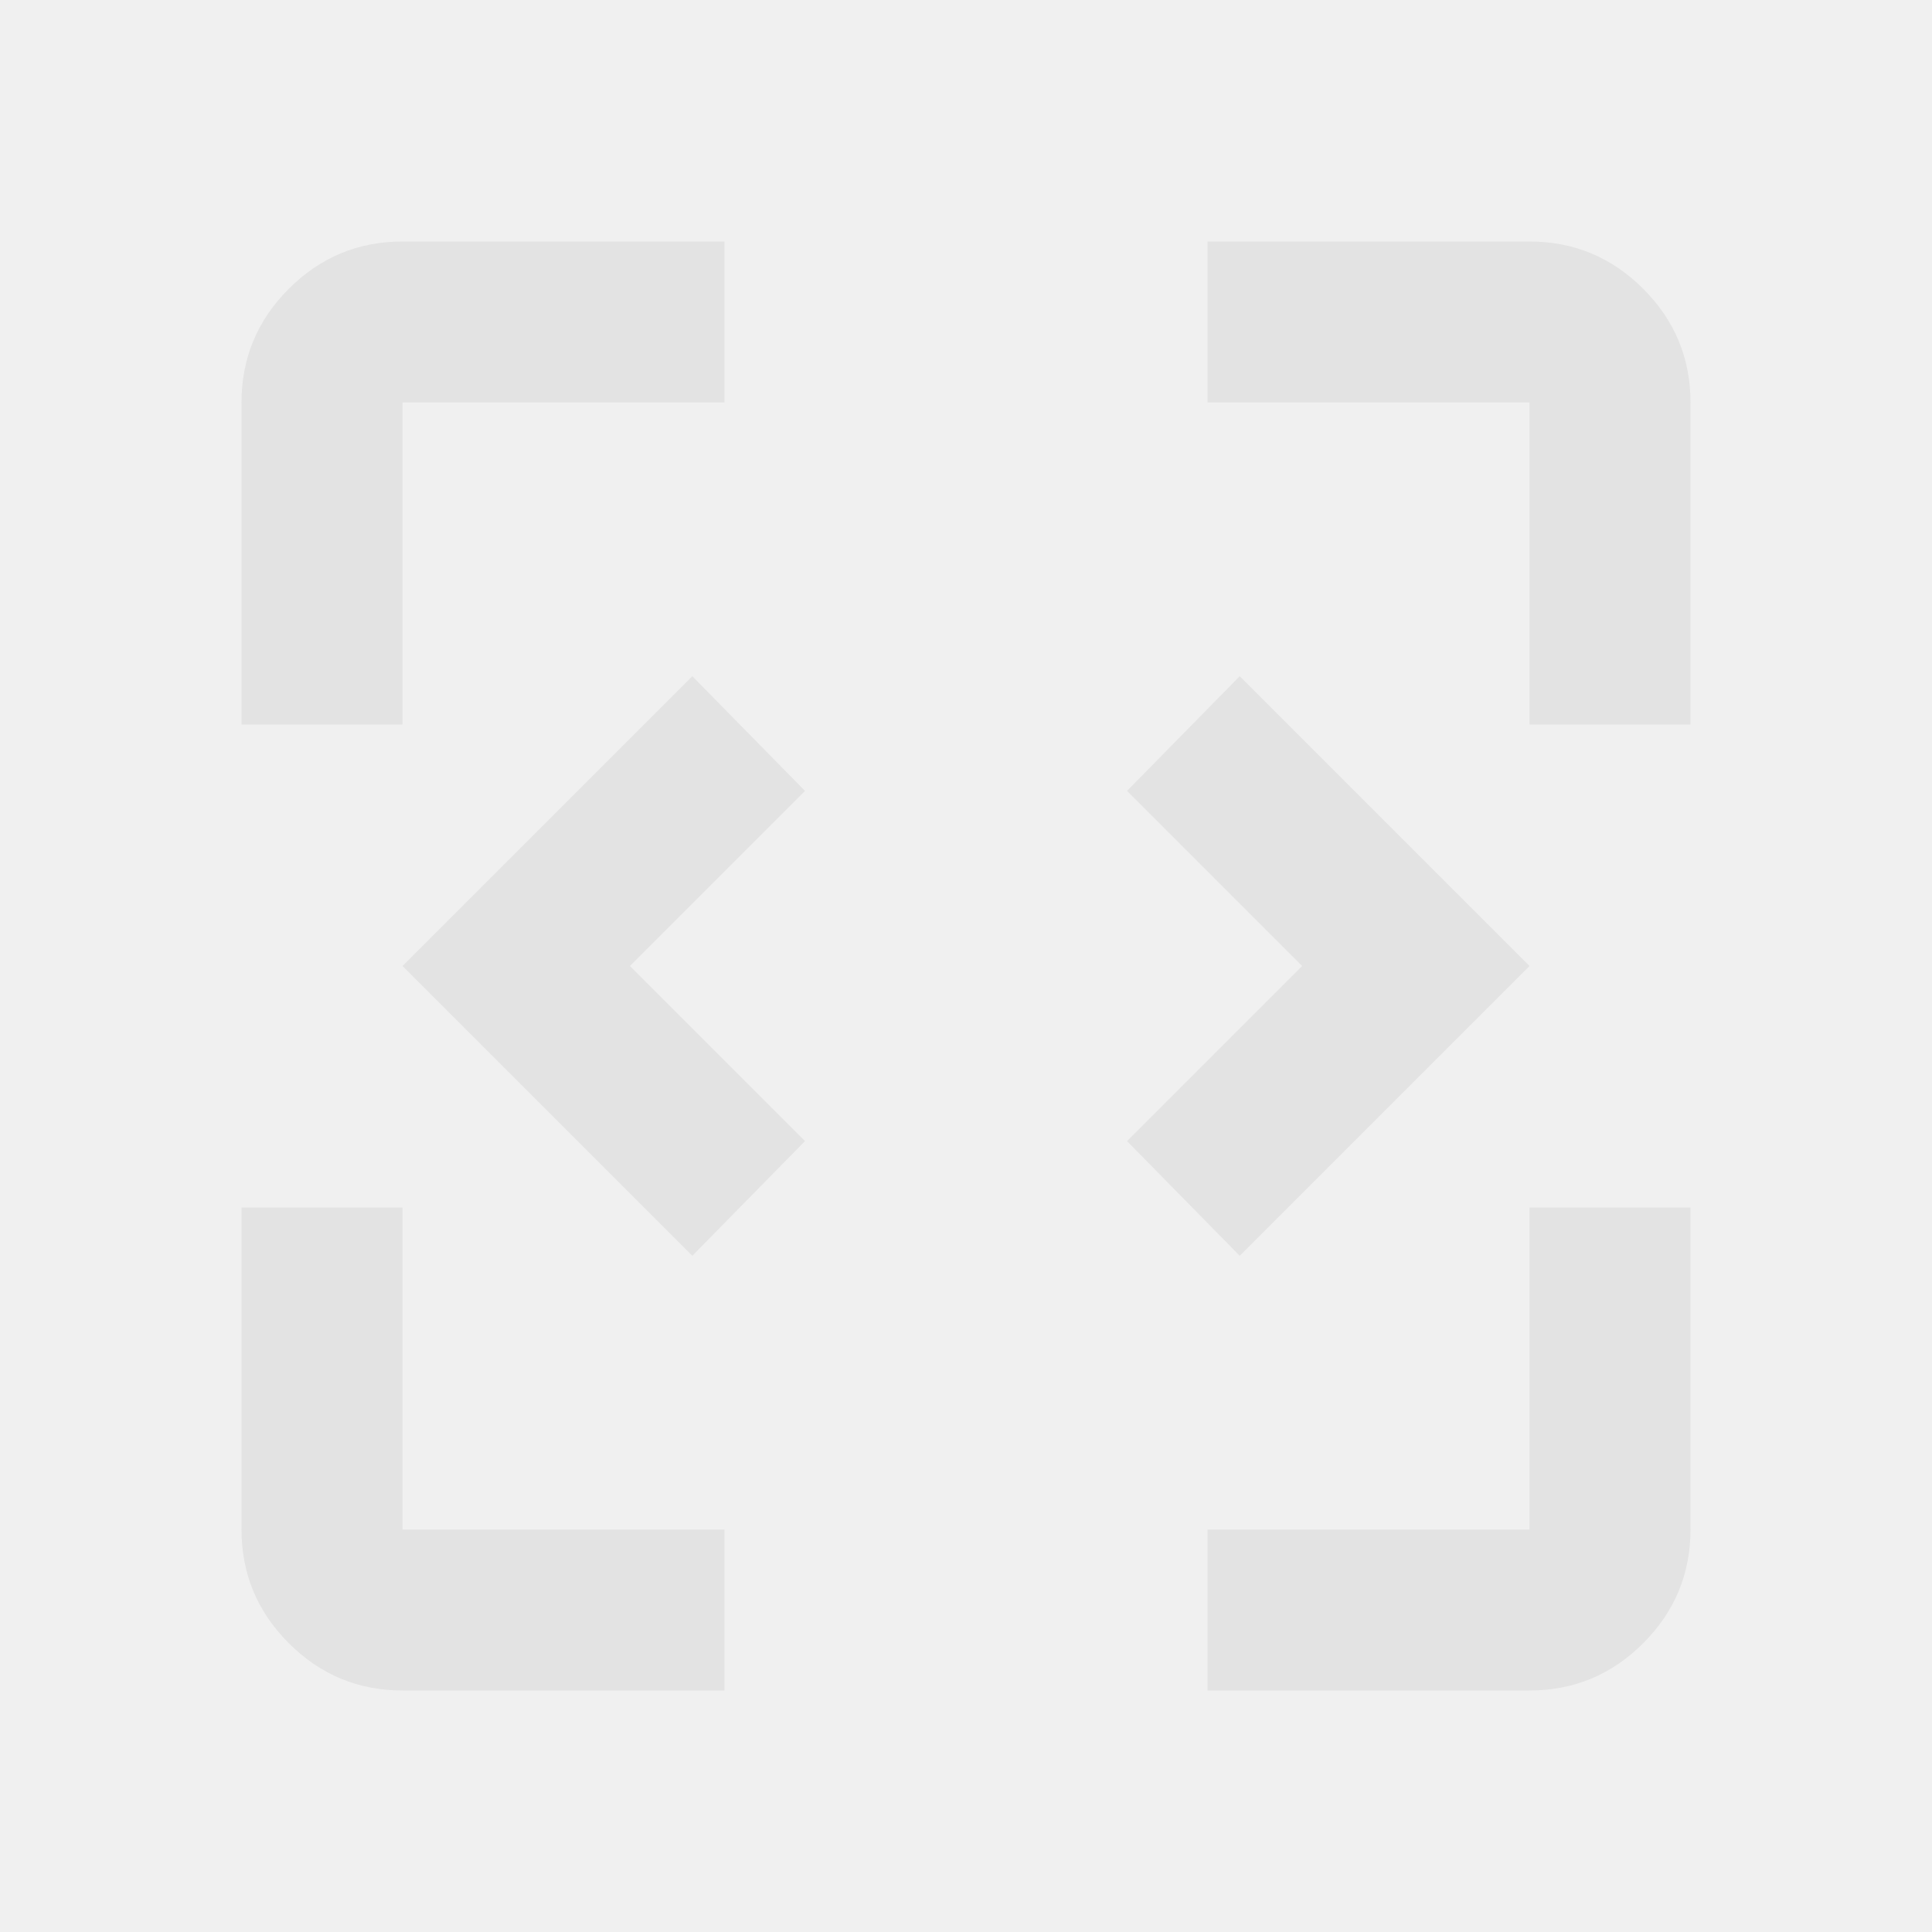
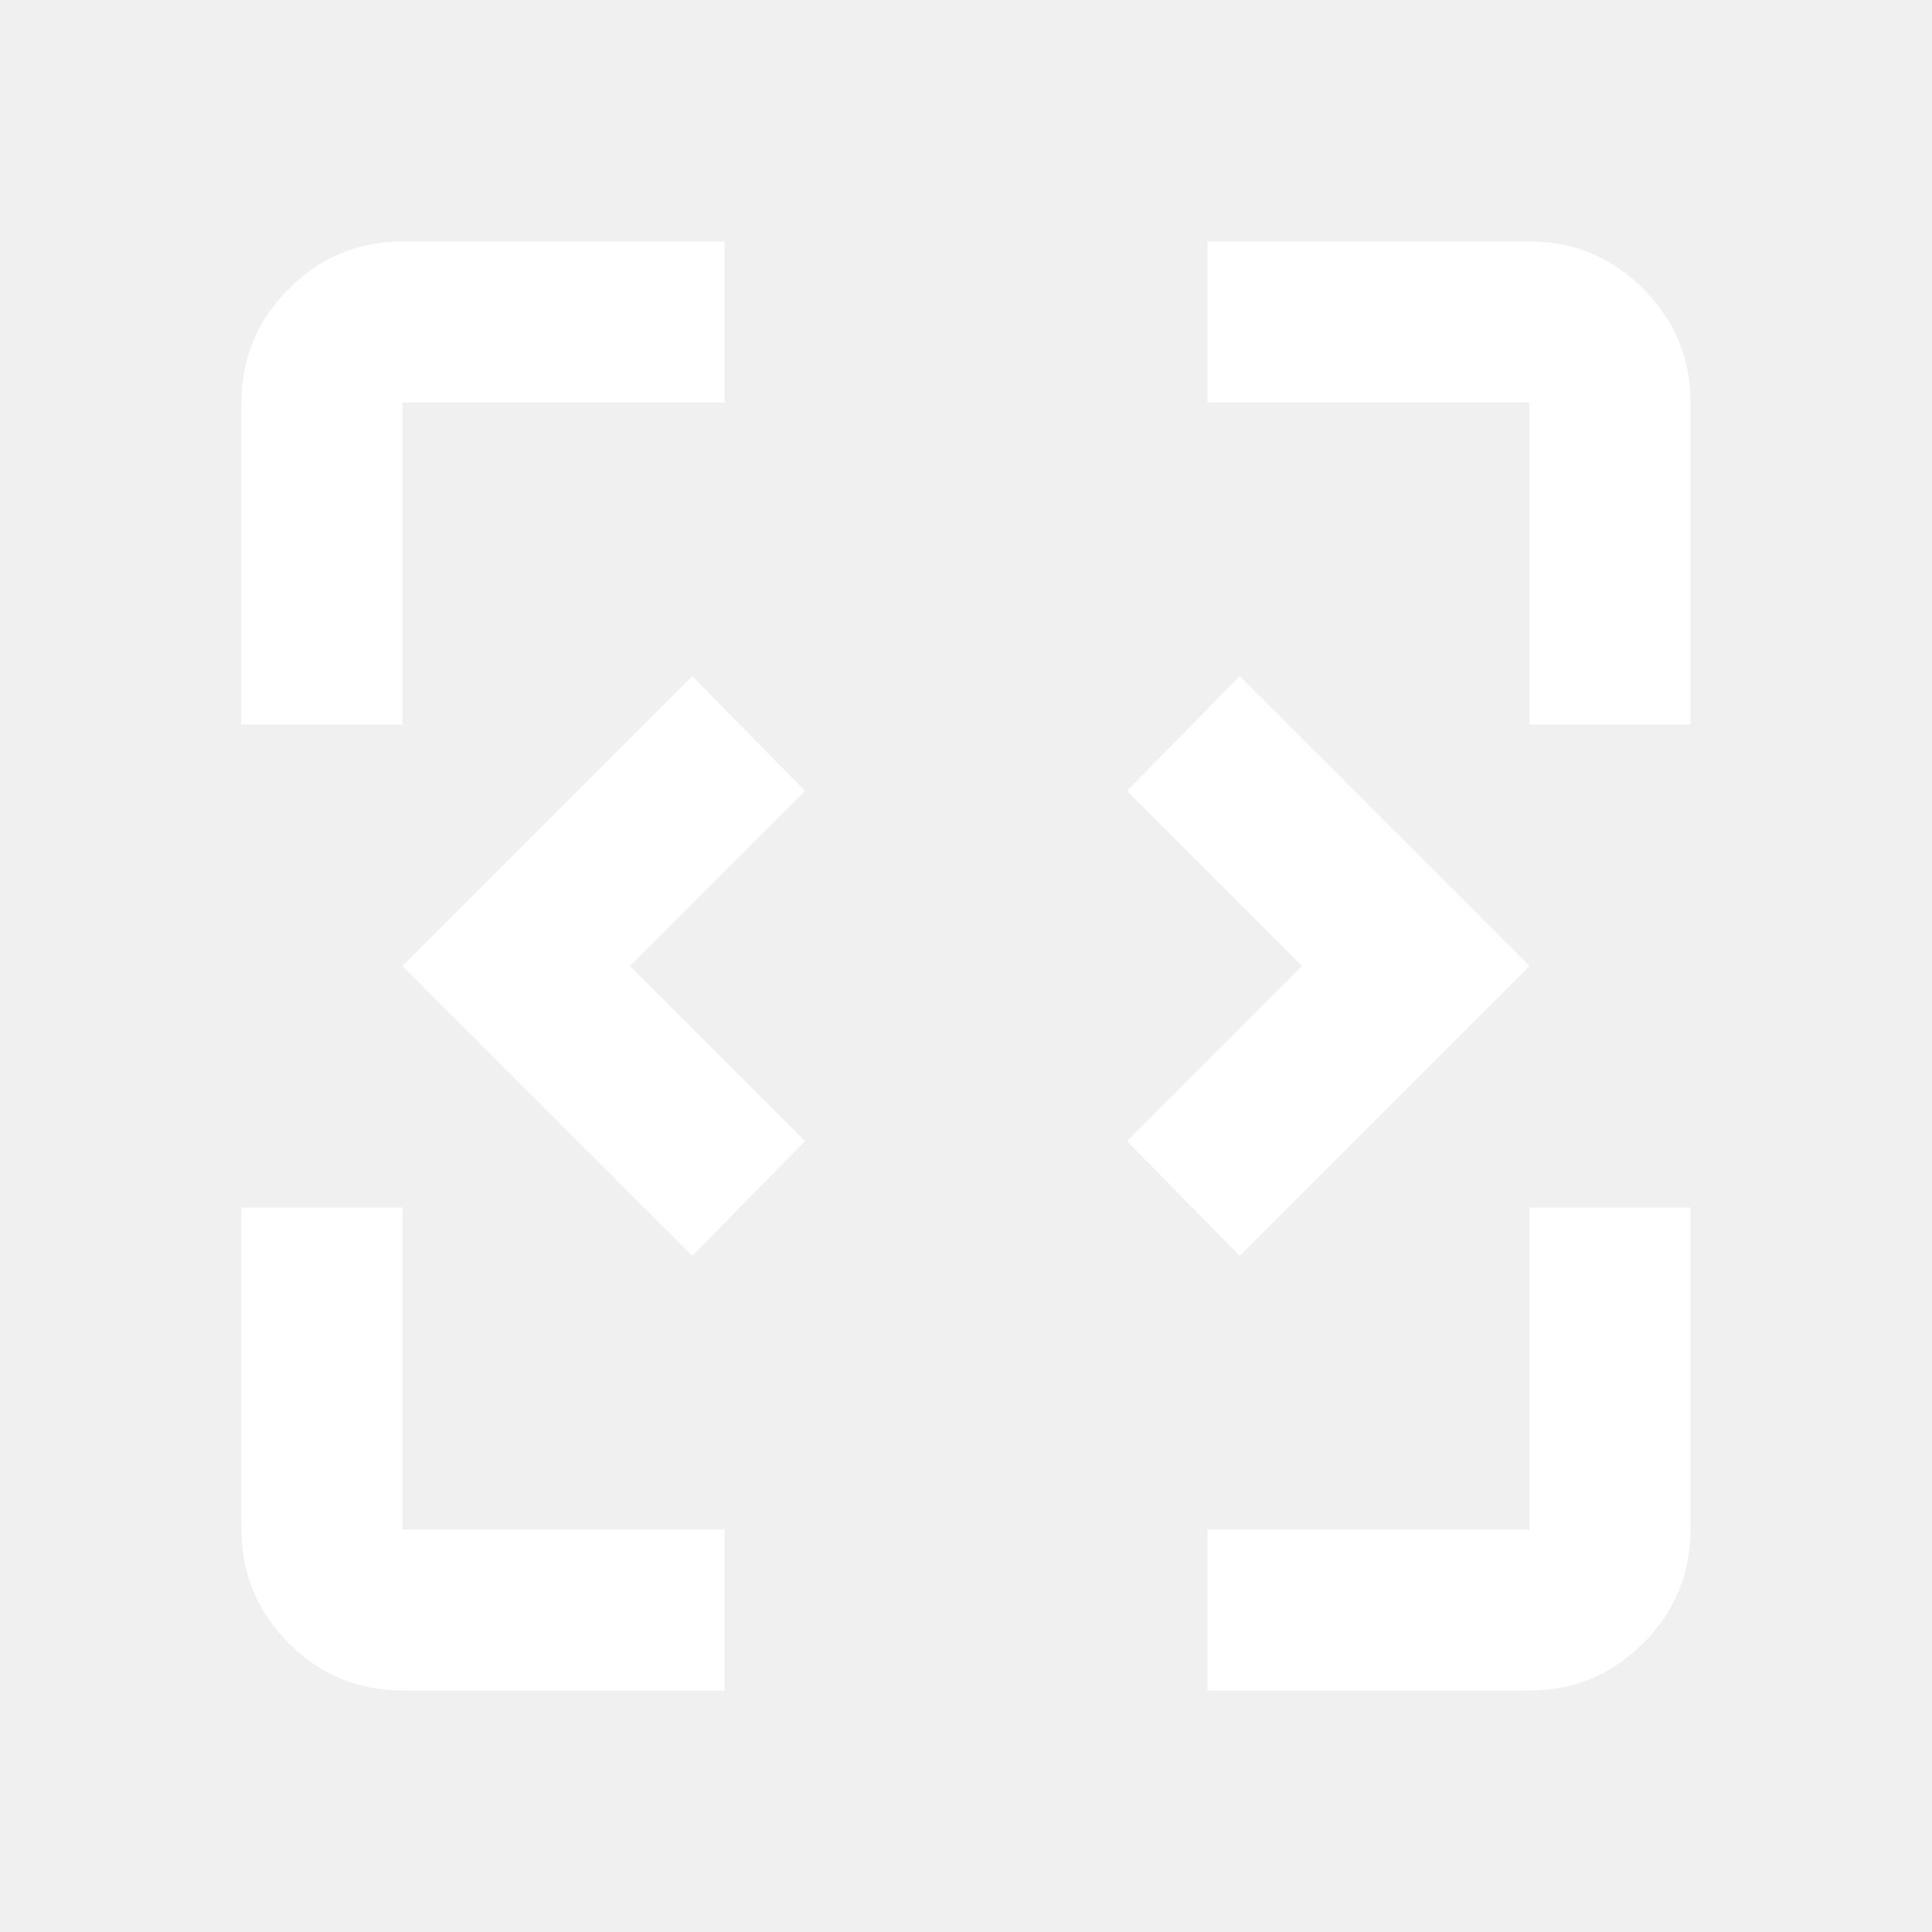
- <svg xmlns="http://www.w3.org/2000/svg" height="24px" viewBox="0 -960 960 960" width="24px" fill="#e3e3e3">
+ <svg xmlns="http://www.w3.org/2000/svg" height="24px" viewBox="0 -960 960 960" width="24px" fill="#FFFFFF">
  <path d="M344-336 200-480l144-144 56 57-87 87 87 87-56 57Zm272 0-56-57 87-87-87-87 56-57 144 144-144 144ZM200-120q-33 0-56.5-23.5T120-200v-160h80v160h160v80H200Zm400 0v-80h160v-160h80v160q0 33-23.5 56.5T760-120H600ZM120-600v-160q0-33 23.5-56.5T200-840h160v80H200v160h-80Zm640 0v-160H600v-80h160q33 0 56.5 23.5T840-760v160h-80Z" />
</svg>
